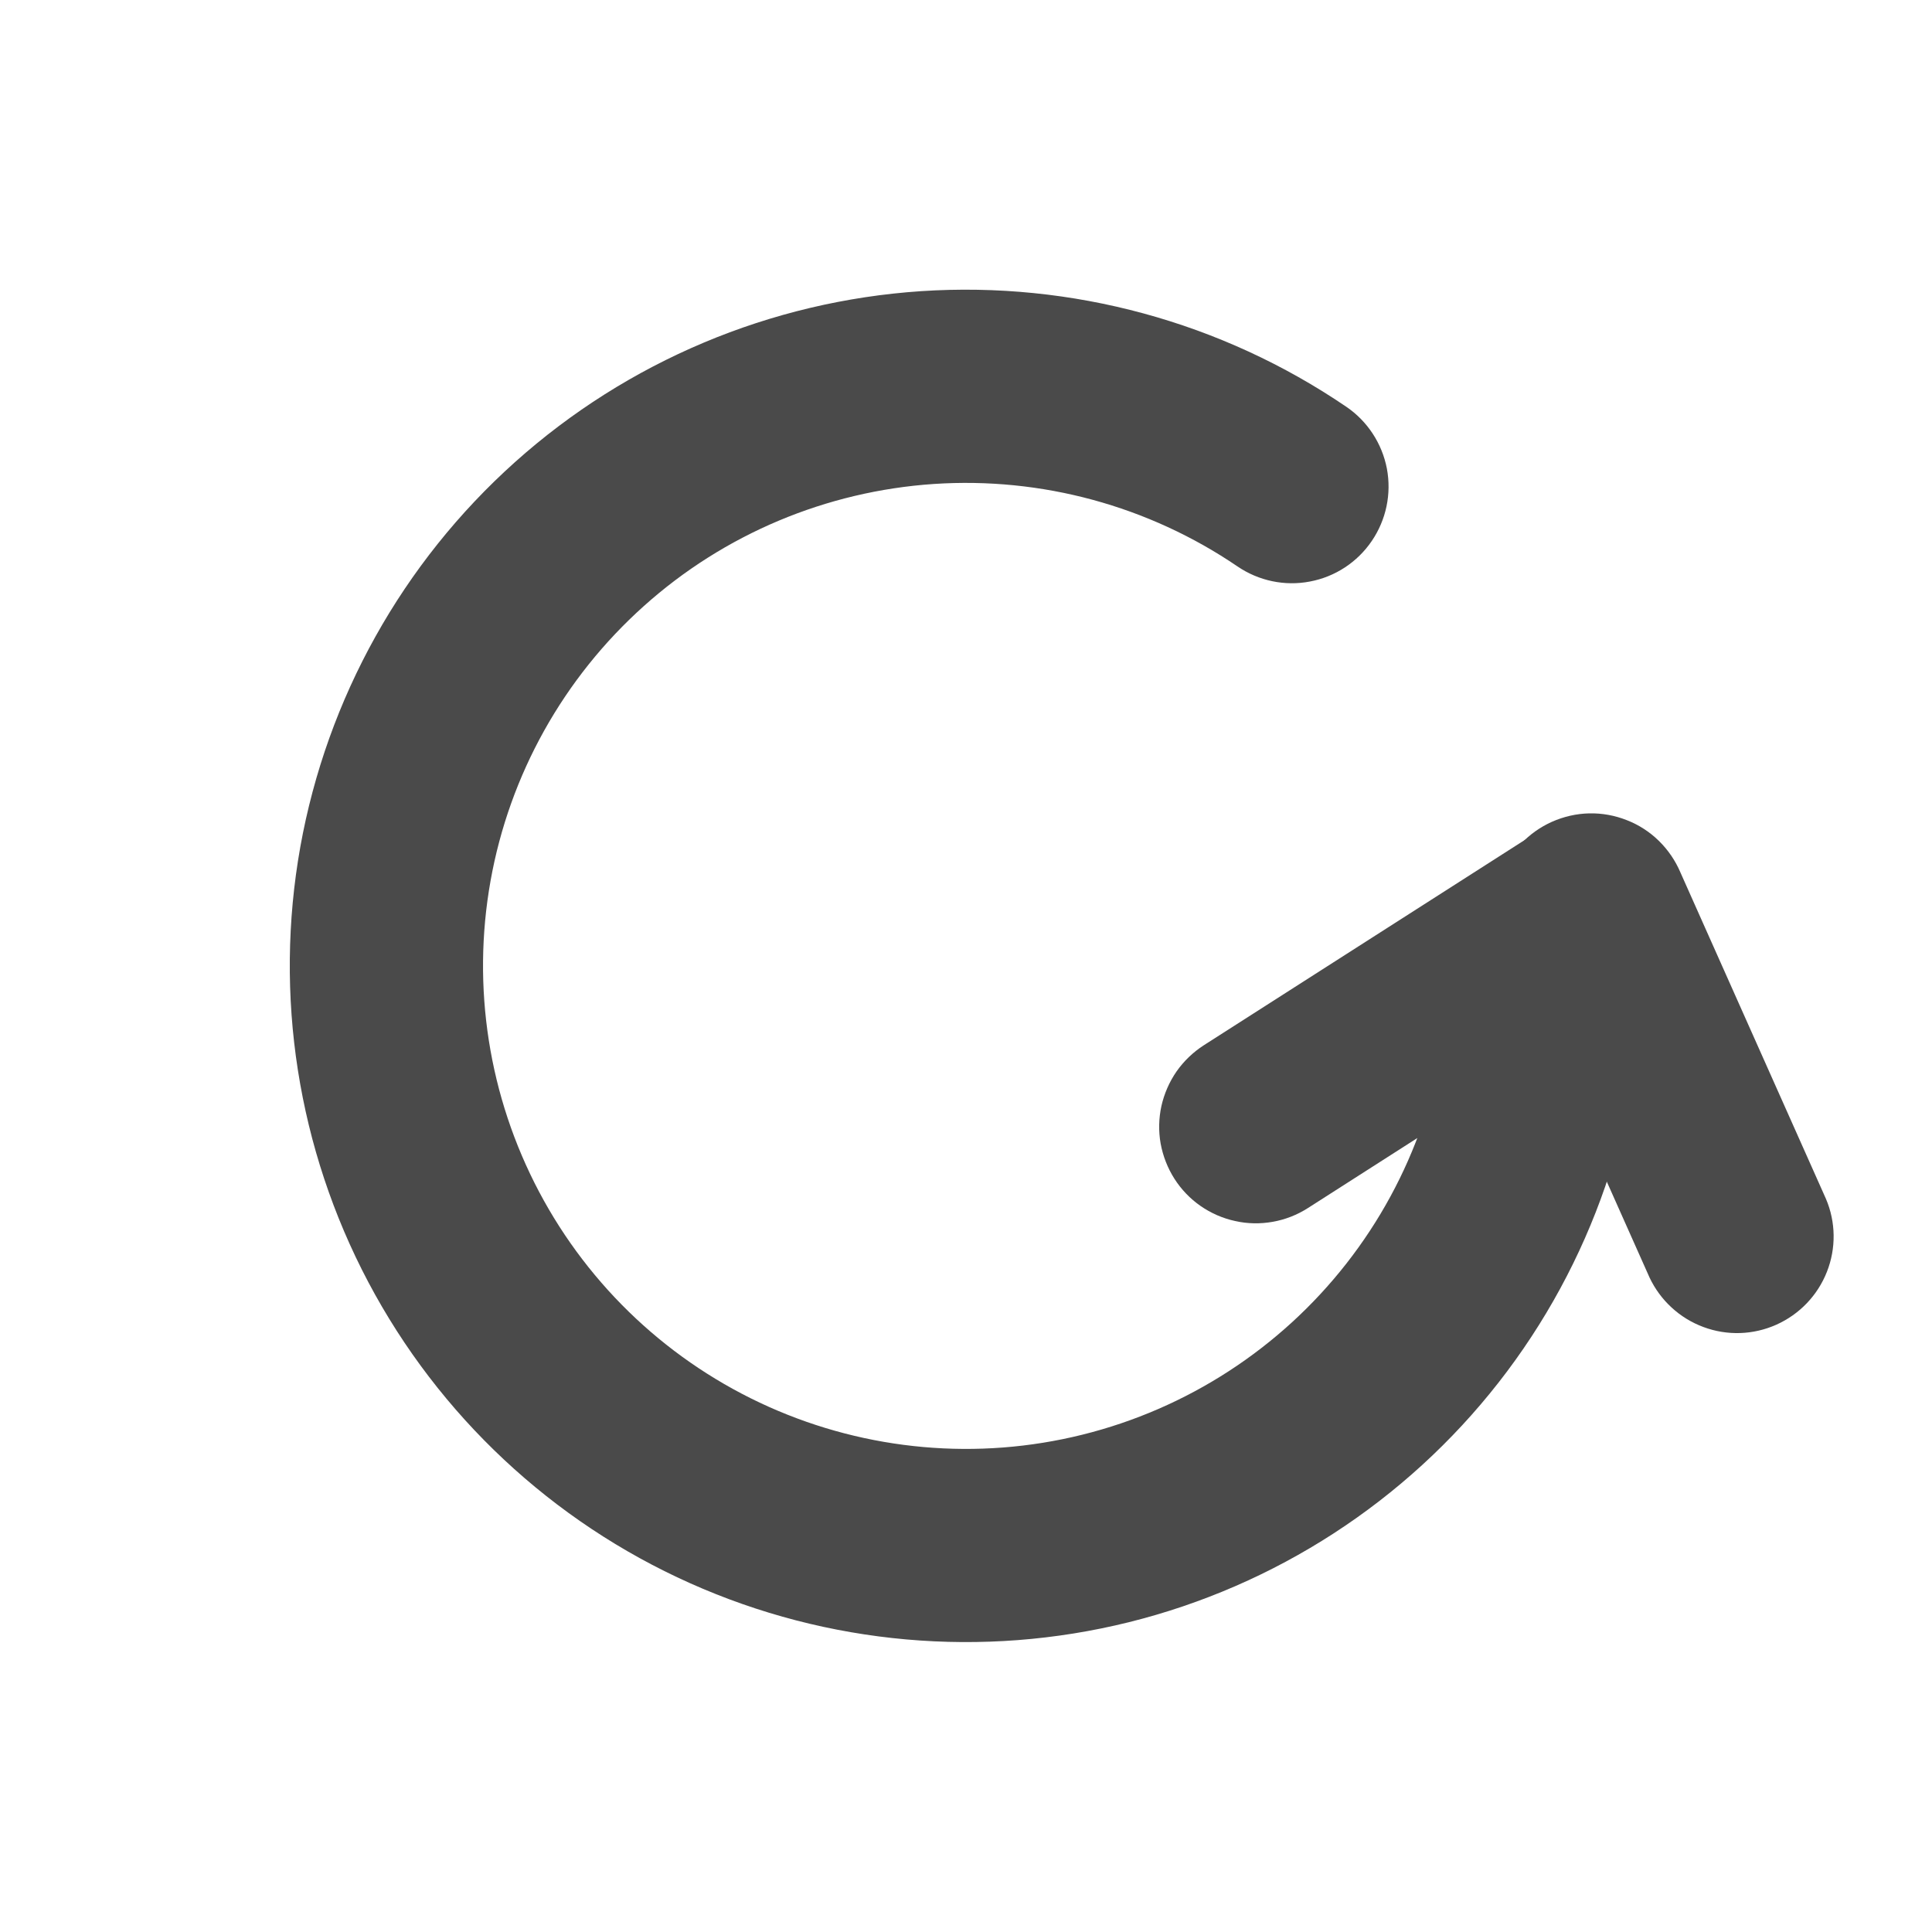
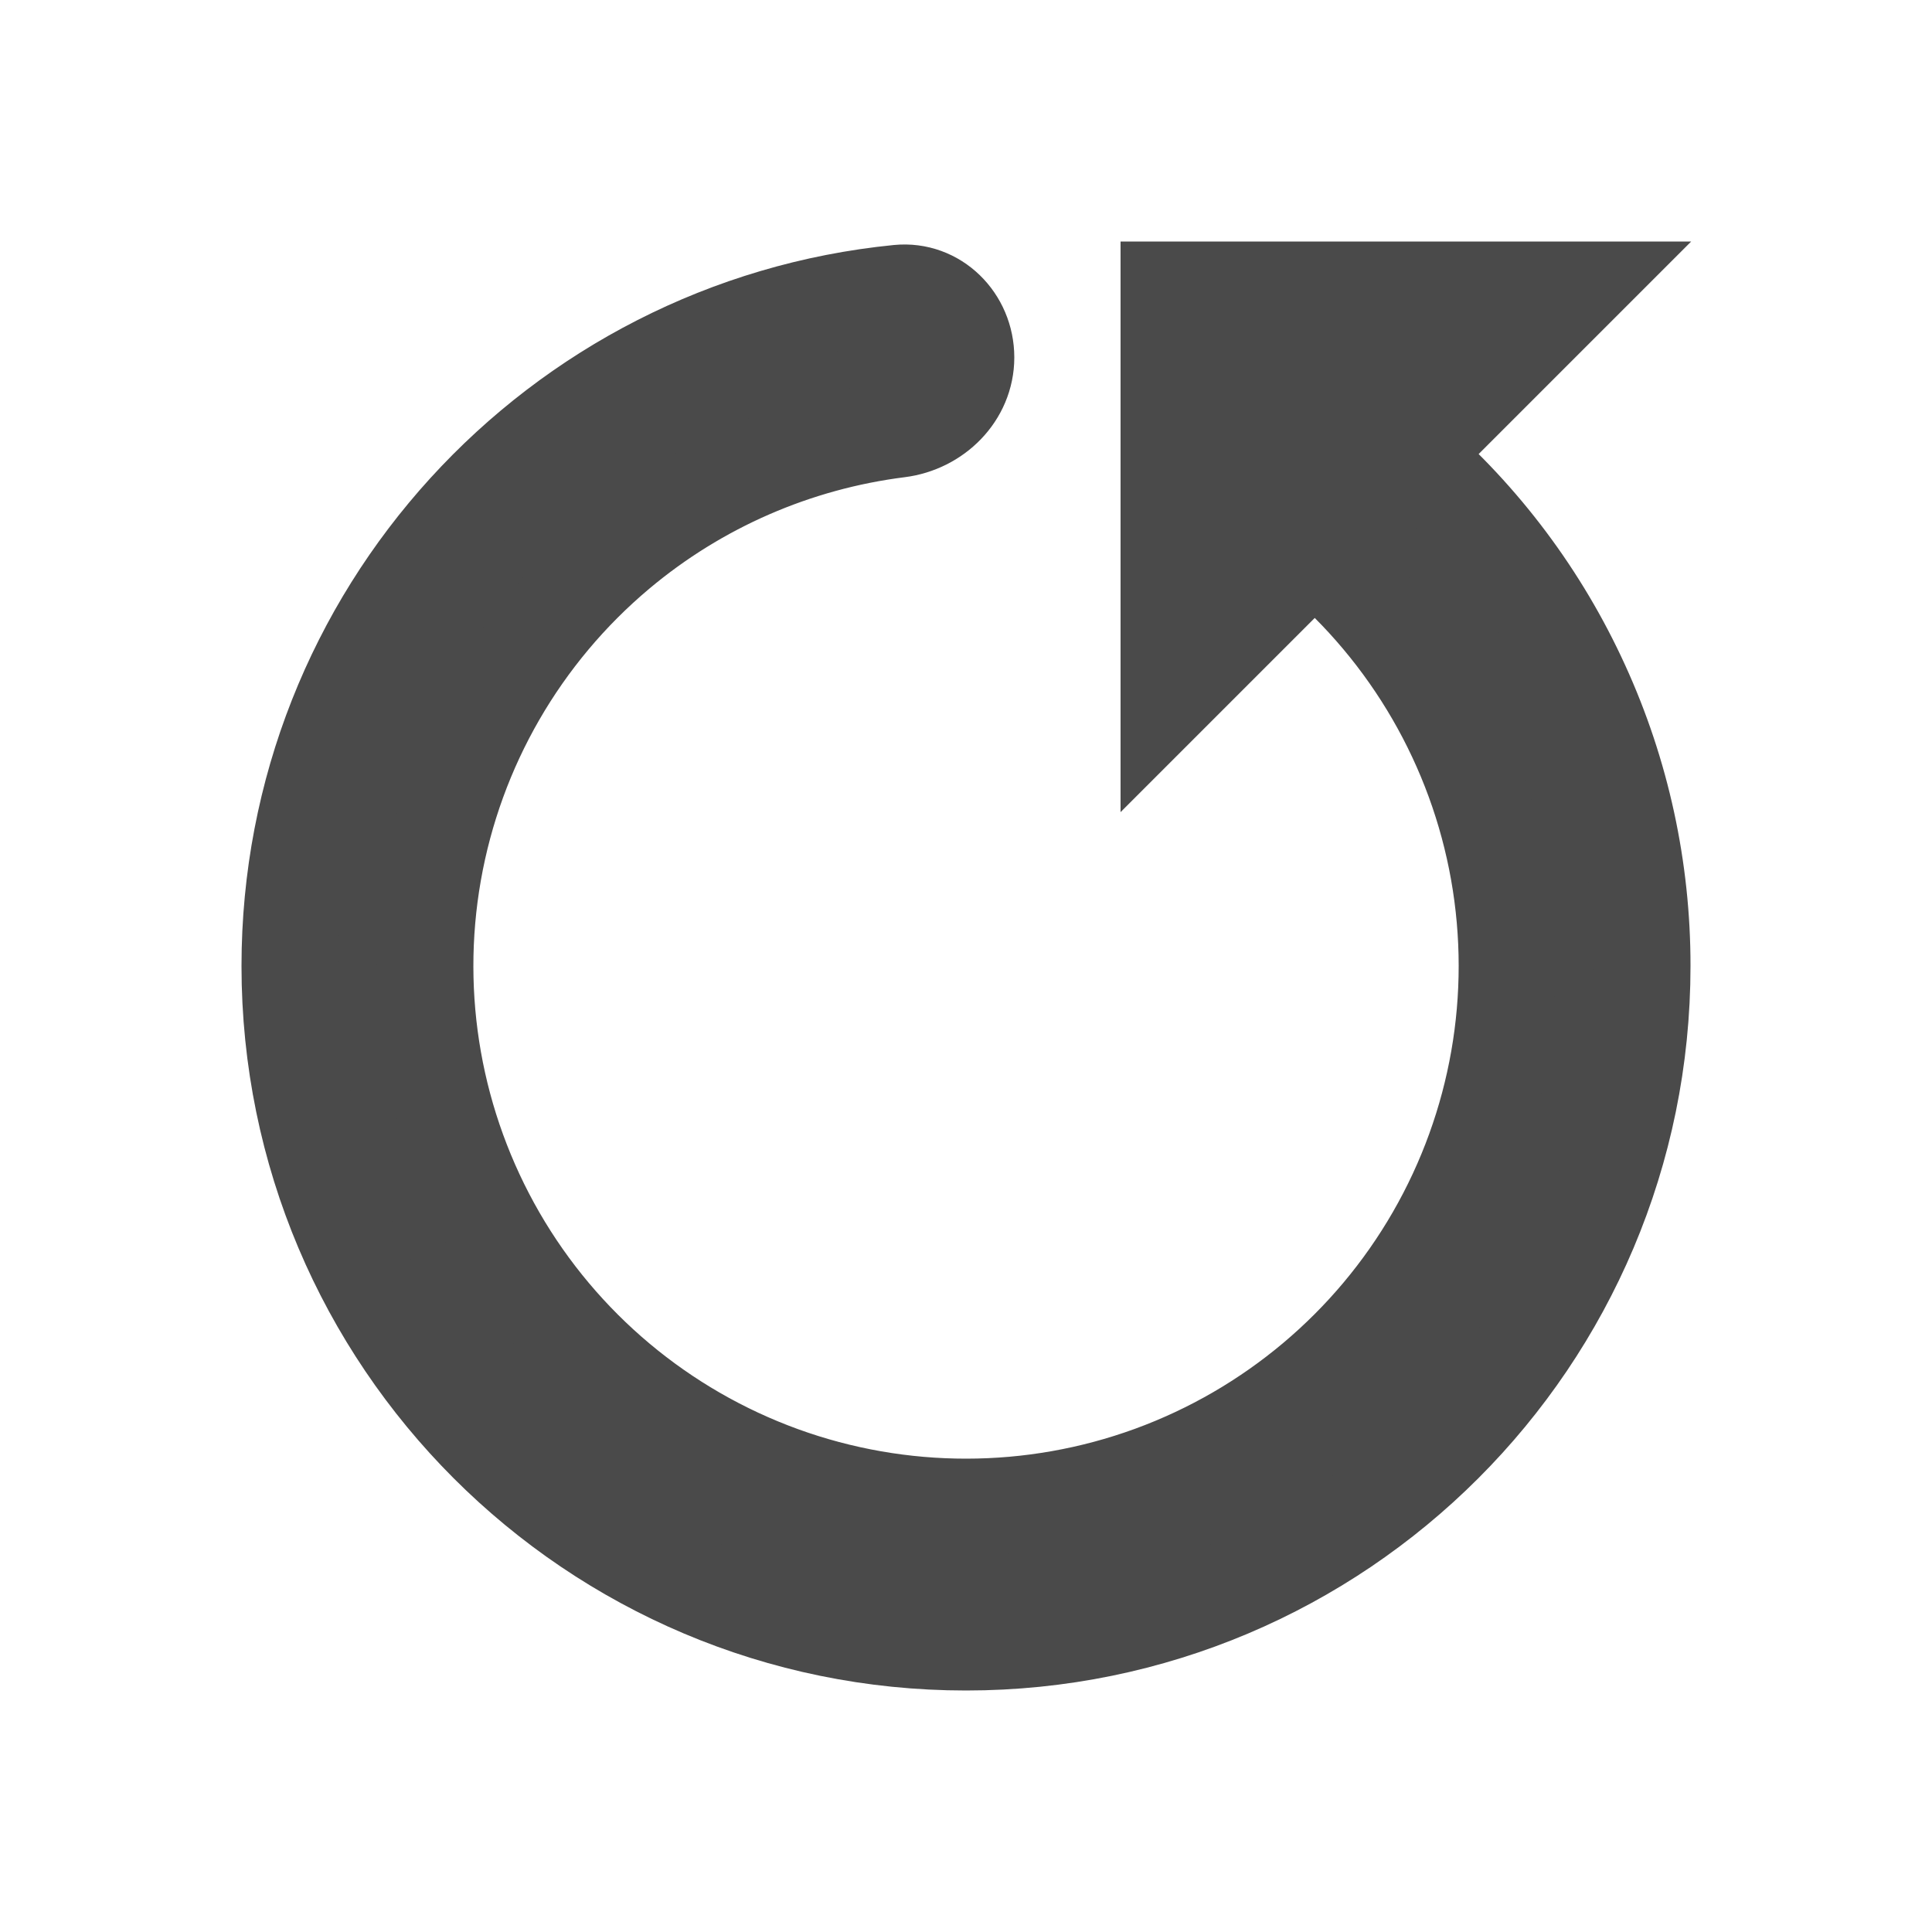
<svg xmlns="http://www.w3.org/2000/svg" width="20" height="20" viewBox="0 0 20 20" fill="none">
-   <path d="M13.937 4.211C14.156 4.36 14.307 4.591 14.357 4.851C14.406 5.112 14.35 5.381 14.2 5.601C14.051 5.82 13.821 5.971 13.56 6.02C13.3 6.07 13.03 6.013 12.811 5.864C11.888 5.236 10.781 4.936 9.667 5.01C8.553 5.085 7.496 5.529 6.665 6.274C5.833 7.019 5.274 8.02 5.078 9.119C4.882 10.218 5.059 11.351 5.581 12.338C6.103 13.325 6.94 14.108 7.96 14.564C8.979 15.019 10.121 15.121 11.204 14.852C12.288 14.583 13.25 13.959 13.938 13.08C14.626 12.201 15 11.117 15 10C15 9.735 15.105 9.481 15.293 9.293C15.48 9.105 15.735 9 16 9C16.265 9 16.52 9.105 16.707 9.293C16.895 9.481 17 9.735 17 10C17 11.563 16.476 13.081 15.513 14.312C14.55 15.543 13.203 16.416 11.686 16.793C10.169 17.169 8.57 17.027 7.143 16.389C5.716 15.751 4.544 14.654 3.813 13.273C3.082 11.891 2.834 10.305 3.109 8.766C3.385 7.228 4.167 5.826 5.332 4.783C6.496 3.741 7.976 3.118 9.536 3.014C11.095 2.911 12.645 3.332 13.937 4.211Z" fill="#4A4A4A" />
-   <path d="M13.539 12.506C13.428 12.577 13.305 12.625 13.176 12.648C13.046 12.671 12.914 12.669 12.786 12.64C12.657 12.612 12.536 12.559 12.428 12.484C12.32 12.409 12.228 12.313 12.158 12.203C12.087 12.092 12.039 11.968 12.015 11.839C11.992 11.71 11.995 11.577 12.023 11.449C12.052 11.321 12.105 11.199 12.18 11.091C12.255 10.984 12.351 10.892 12.461 10.821L15.943 8.594C16.166 8.456 16.435 8.411 16.692 8.469C16.948 8.528 17.171 8.684 17.312 8.906C17.453 9.127 17.502 9.395 17.448 9.652C17.393 9.909 17.239 10.134 17.02 10.279L13.539 12.506Z" fill="#4A4A4A" />
-   <path d="M18.902 12.41C19.005 12.651 19.008 12.923 18.912 13.166C18.816 13.41 18.628 13.606 18.389 13.713C18.15 13.82 17.879 13.829 17.633 13.737C17.388 13.646 17.188 13.462 17.076 13.225L15.569 9.845C15.512 9.725 15.48 9.594 15.475 9.462C15.469 9.329 15.49 9.196 15.536 9.071C15.583 8.947 15.653 8.833 15.744 8.736C15.835 8.639 15.945 8.561 16.066 8.507C16.188 8.453 16.319 8.423 16.451 8.42C16.584 8.417 16.716 8.441 16.84 8.49C16.964 8.538 17.077 8.611 17.172 8.704C17.267 8.797 17.343 8.908 17.395 9.03L18.902 12.41Z" fill="#4A4A4A" />
+   <path d="M17 10C17 13.866 13.866 17 10 17C6.134 17 3 13.866 3 10C3 6.37 5.763 3.385 9.301 3.034C9.686 2.996 10 3.313 10 3.7V3.7C10 4.087 9.685 4.396 9.302 4.444C8.238 4.578 7.229 5.015 6.4 5.711C5.391 6.558 4.713 7.733 4.485 9.03C4.257 10.327 4.493 11.662 5.152 12.803C5.811 13.943 6.851 14.814 8.089 15.264C9.326 15.713 10.683 15.712 11.92 15.261C13.157 14.809 14.196 13.936 14.853 12.795C15.51 11.654 15.744 10.318 15.514 9.021C15.284 7.725 14.604 6.551 13.595 5.705L12.1 7.2V3H16.3L14.587 4.713C15.345 5.369 15.953 6.181 16.369 7.094C16.786 8.006 17.001 8.997 17 10Z" fill="#4A4A4A" stroke="#4A4A4A" />
</svg>
